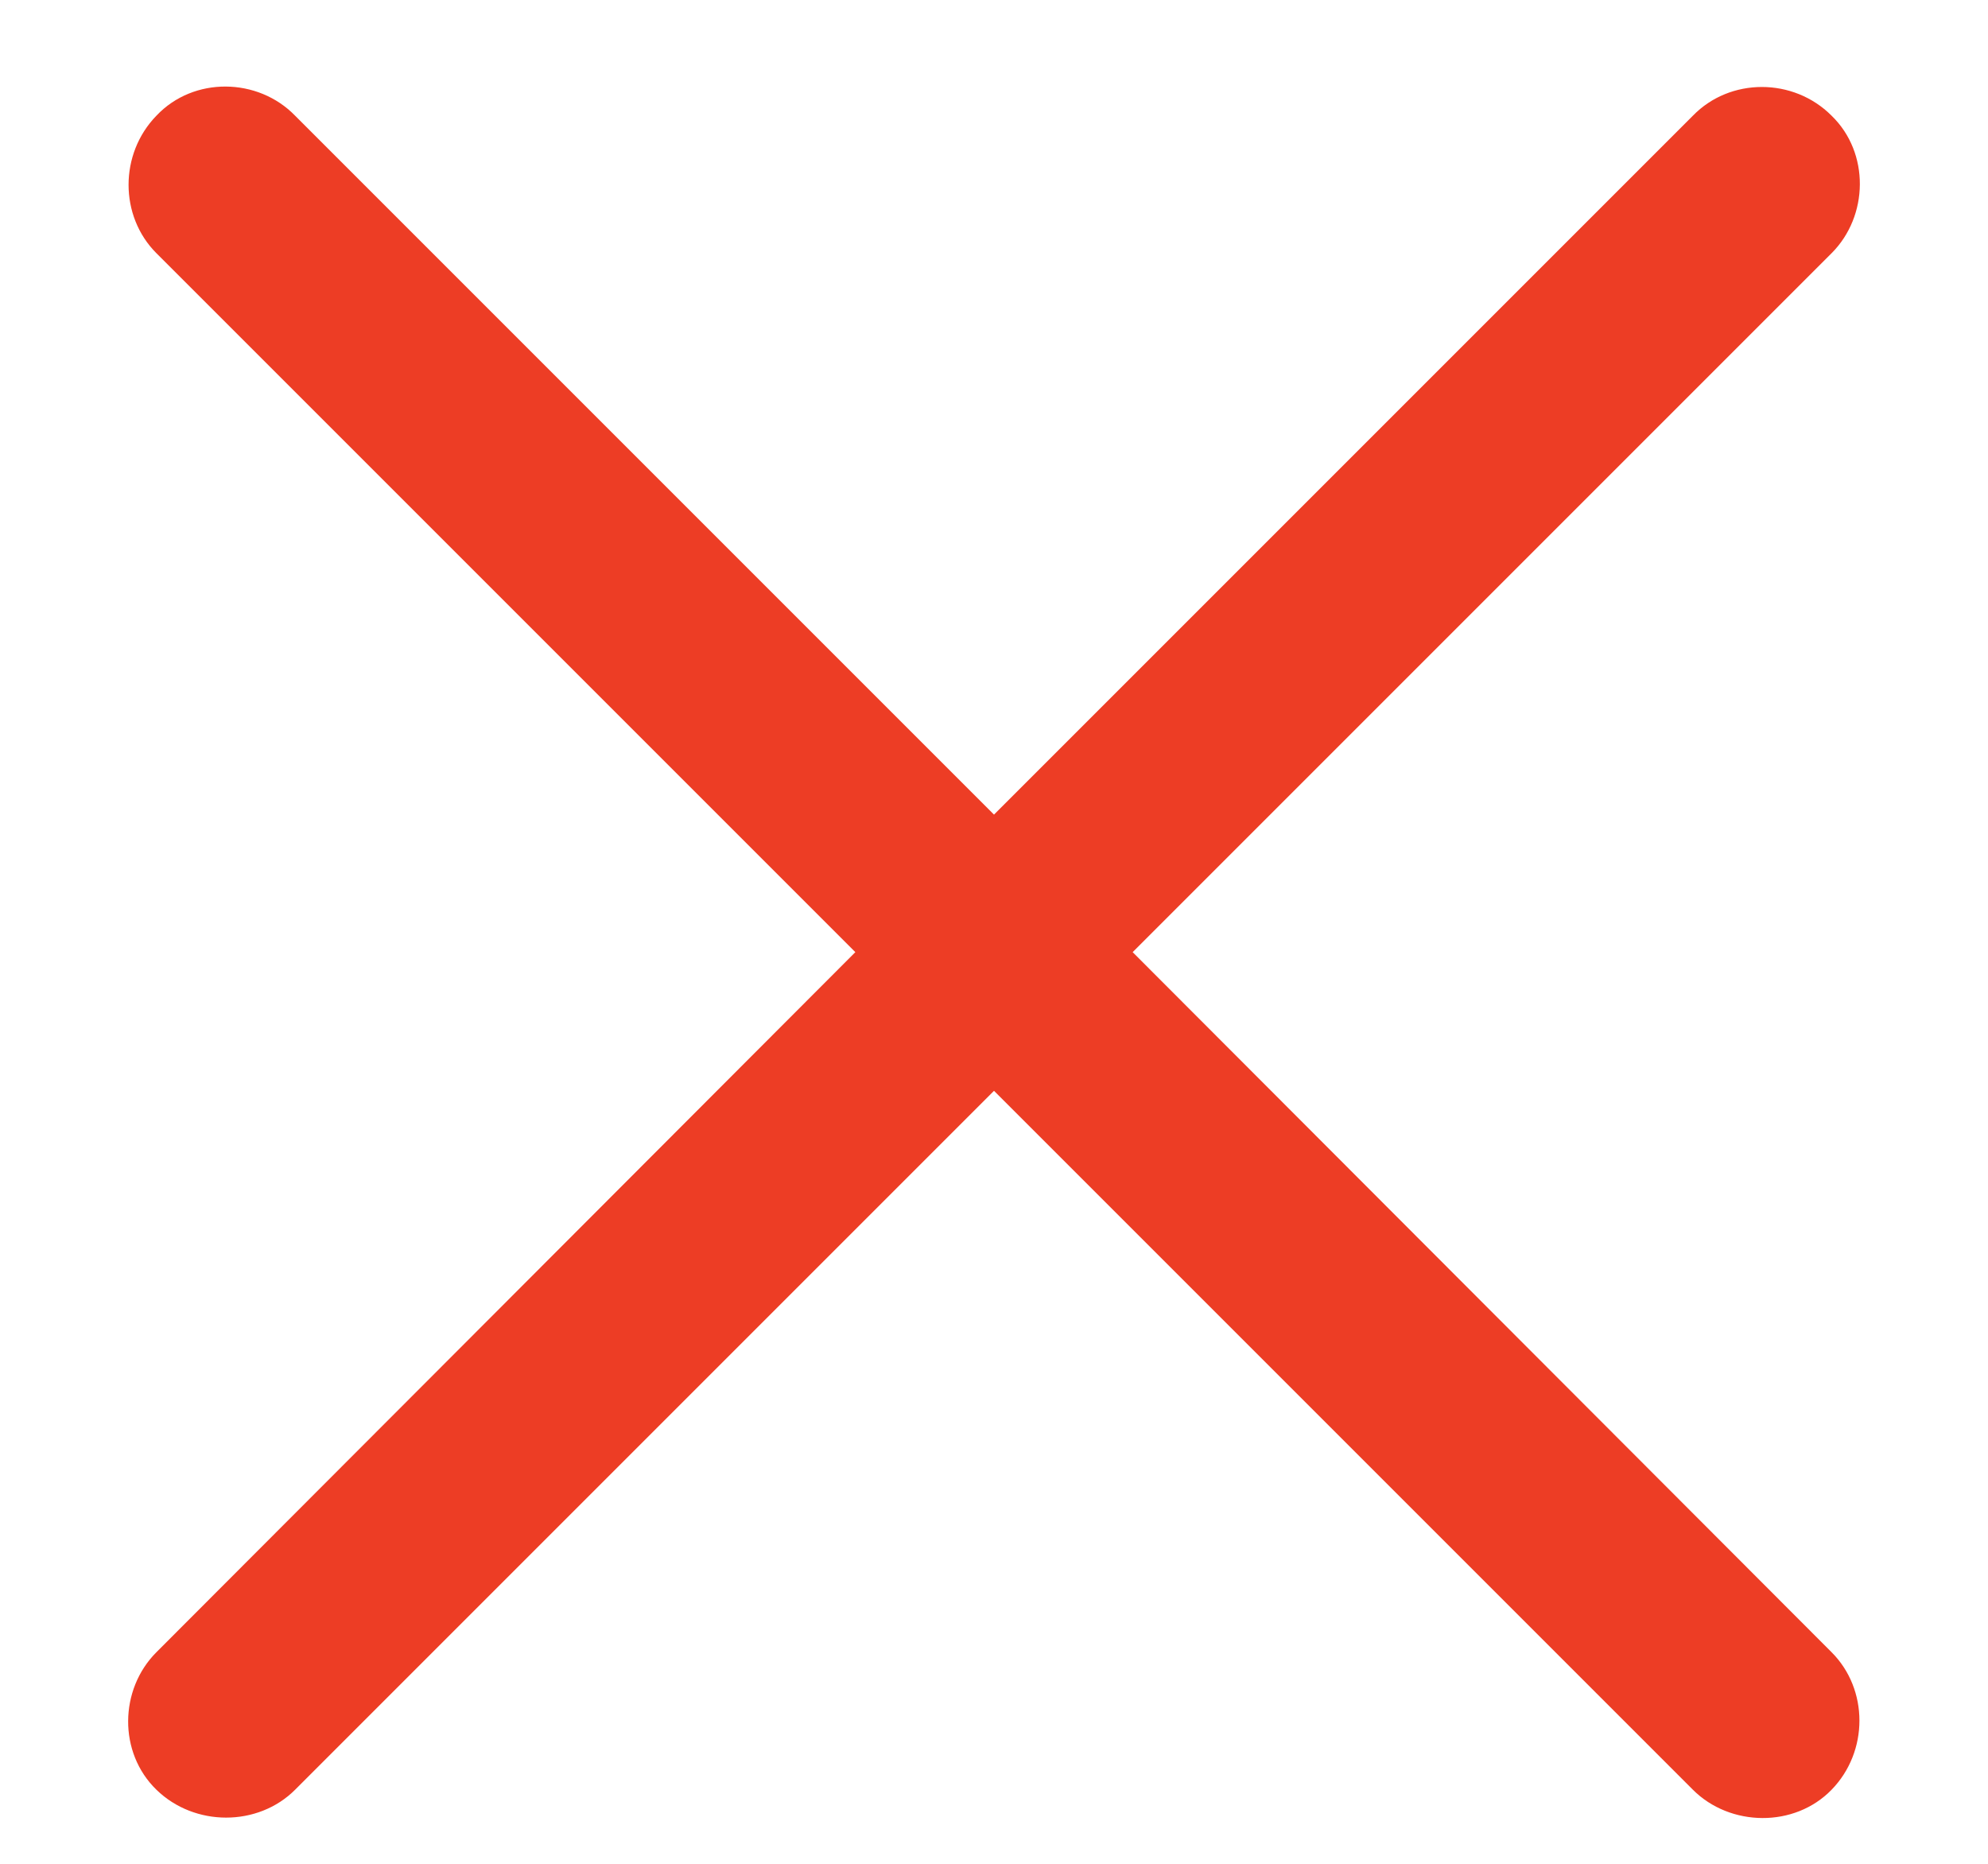
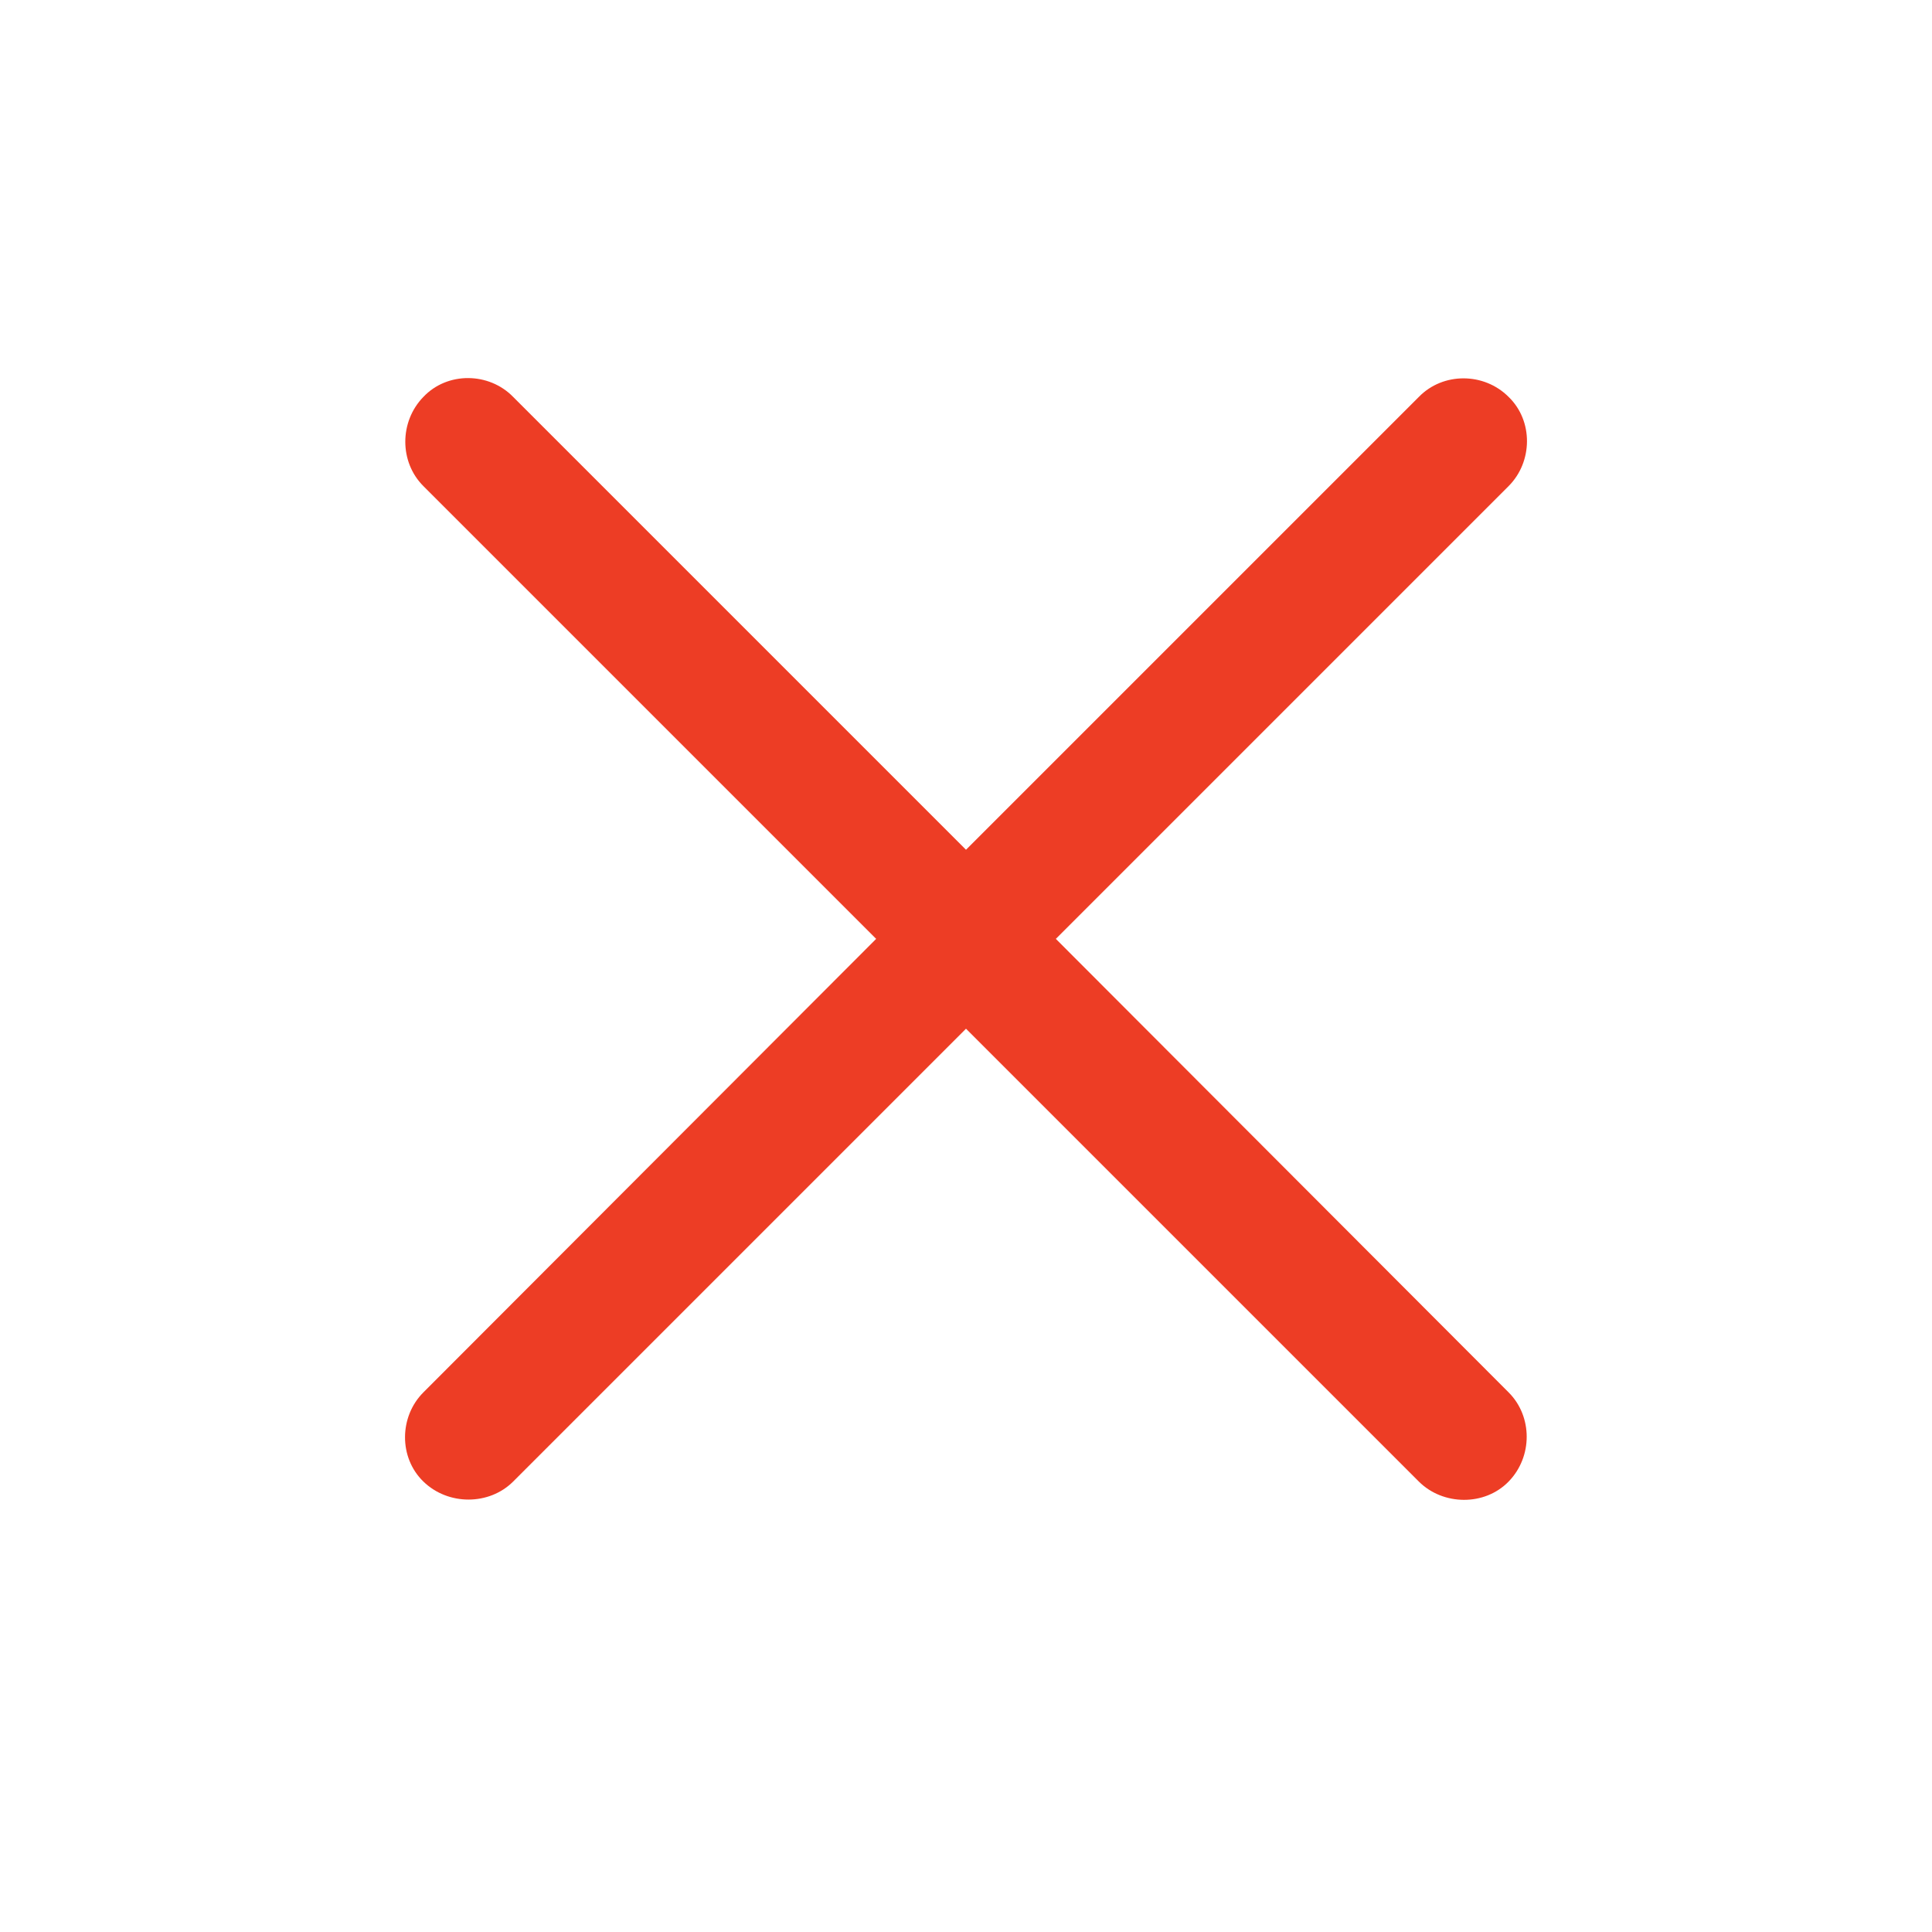
- <svg xmlns="http://www.w3.org/2000/svg" width="16" height="15" viewBox="0 0 16 15" fill="none">
-   <path d="M1.259 14.404C1.566 14.703 2.076 14.703 2.375 14.404L8 8.779L13.625 14.404C13.924 14.703 14.442 14.712 14.741 14.404C15.04 14.097 15.04 13.596 14.741 13.297L9.116 7.663L14.741 2.038C15.04 1.739 15.049 1.229 14.741 0.931C14.434 0.623 13.924 0.623 13.625 0.931L8 6.556L2.375 0.931C2.076 0.623 1.558 0.614 1.259 0.931C0.96 1.238 0.96 1.739 1.259 2.038L6.884 7.663L1.259 13.297C0.96 13.596 0.951 14.105 1.259 14.404Z" fill="#ED3D25" />
+ <svg xmlns="http://www.w3.org/2000/svg" width="24" height="24" viewBox="0 0 24 24" fill="none">
+   <path d="M5.259 18.404C5.566 18.703 6.076 18.703 6.375 18.404L12 12.779L17.625 18.404C17.924 18.703 18.442 18.712 18.741 18.404C19.04 18.097 19.04 17.596 18.741 17.297L13.116 11.663L18.741 6.038C19.04 5.739 19.049 5.229 18.741 4.931C18.434 4.623 17.924 4.623 17.625 4.931L12 10.556L6.375 4.931C6.076 4.623 5.558 4.614 5.259 4.931C4.96 5.238 4.96 5.739 5.259 6.038L10.884 11.663L5.259 17.297C4.96 17.596 4.951 18.105 5.259 18.404Z" fill="#ED3D25" />
</svg>
